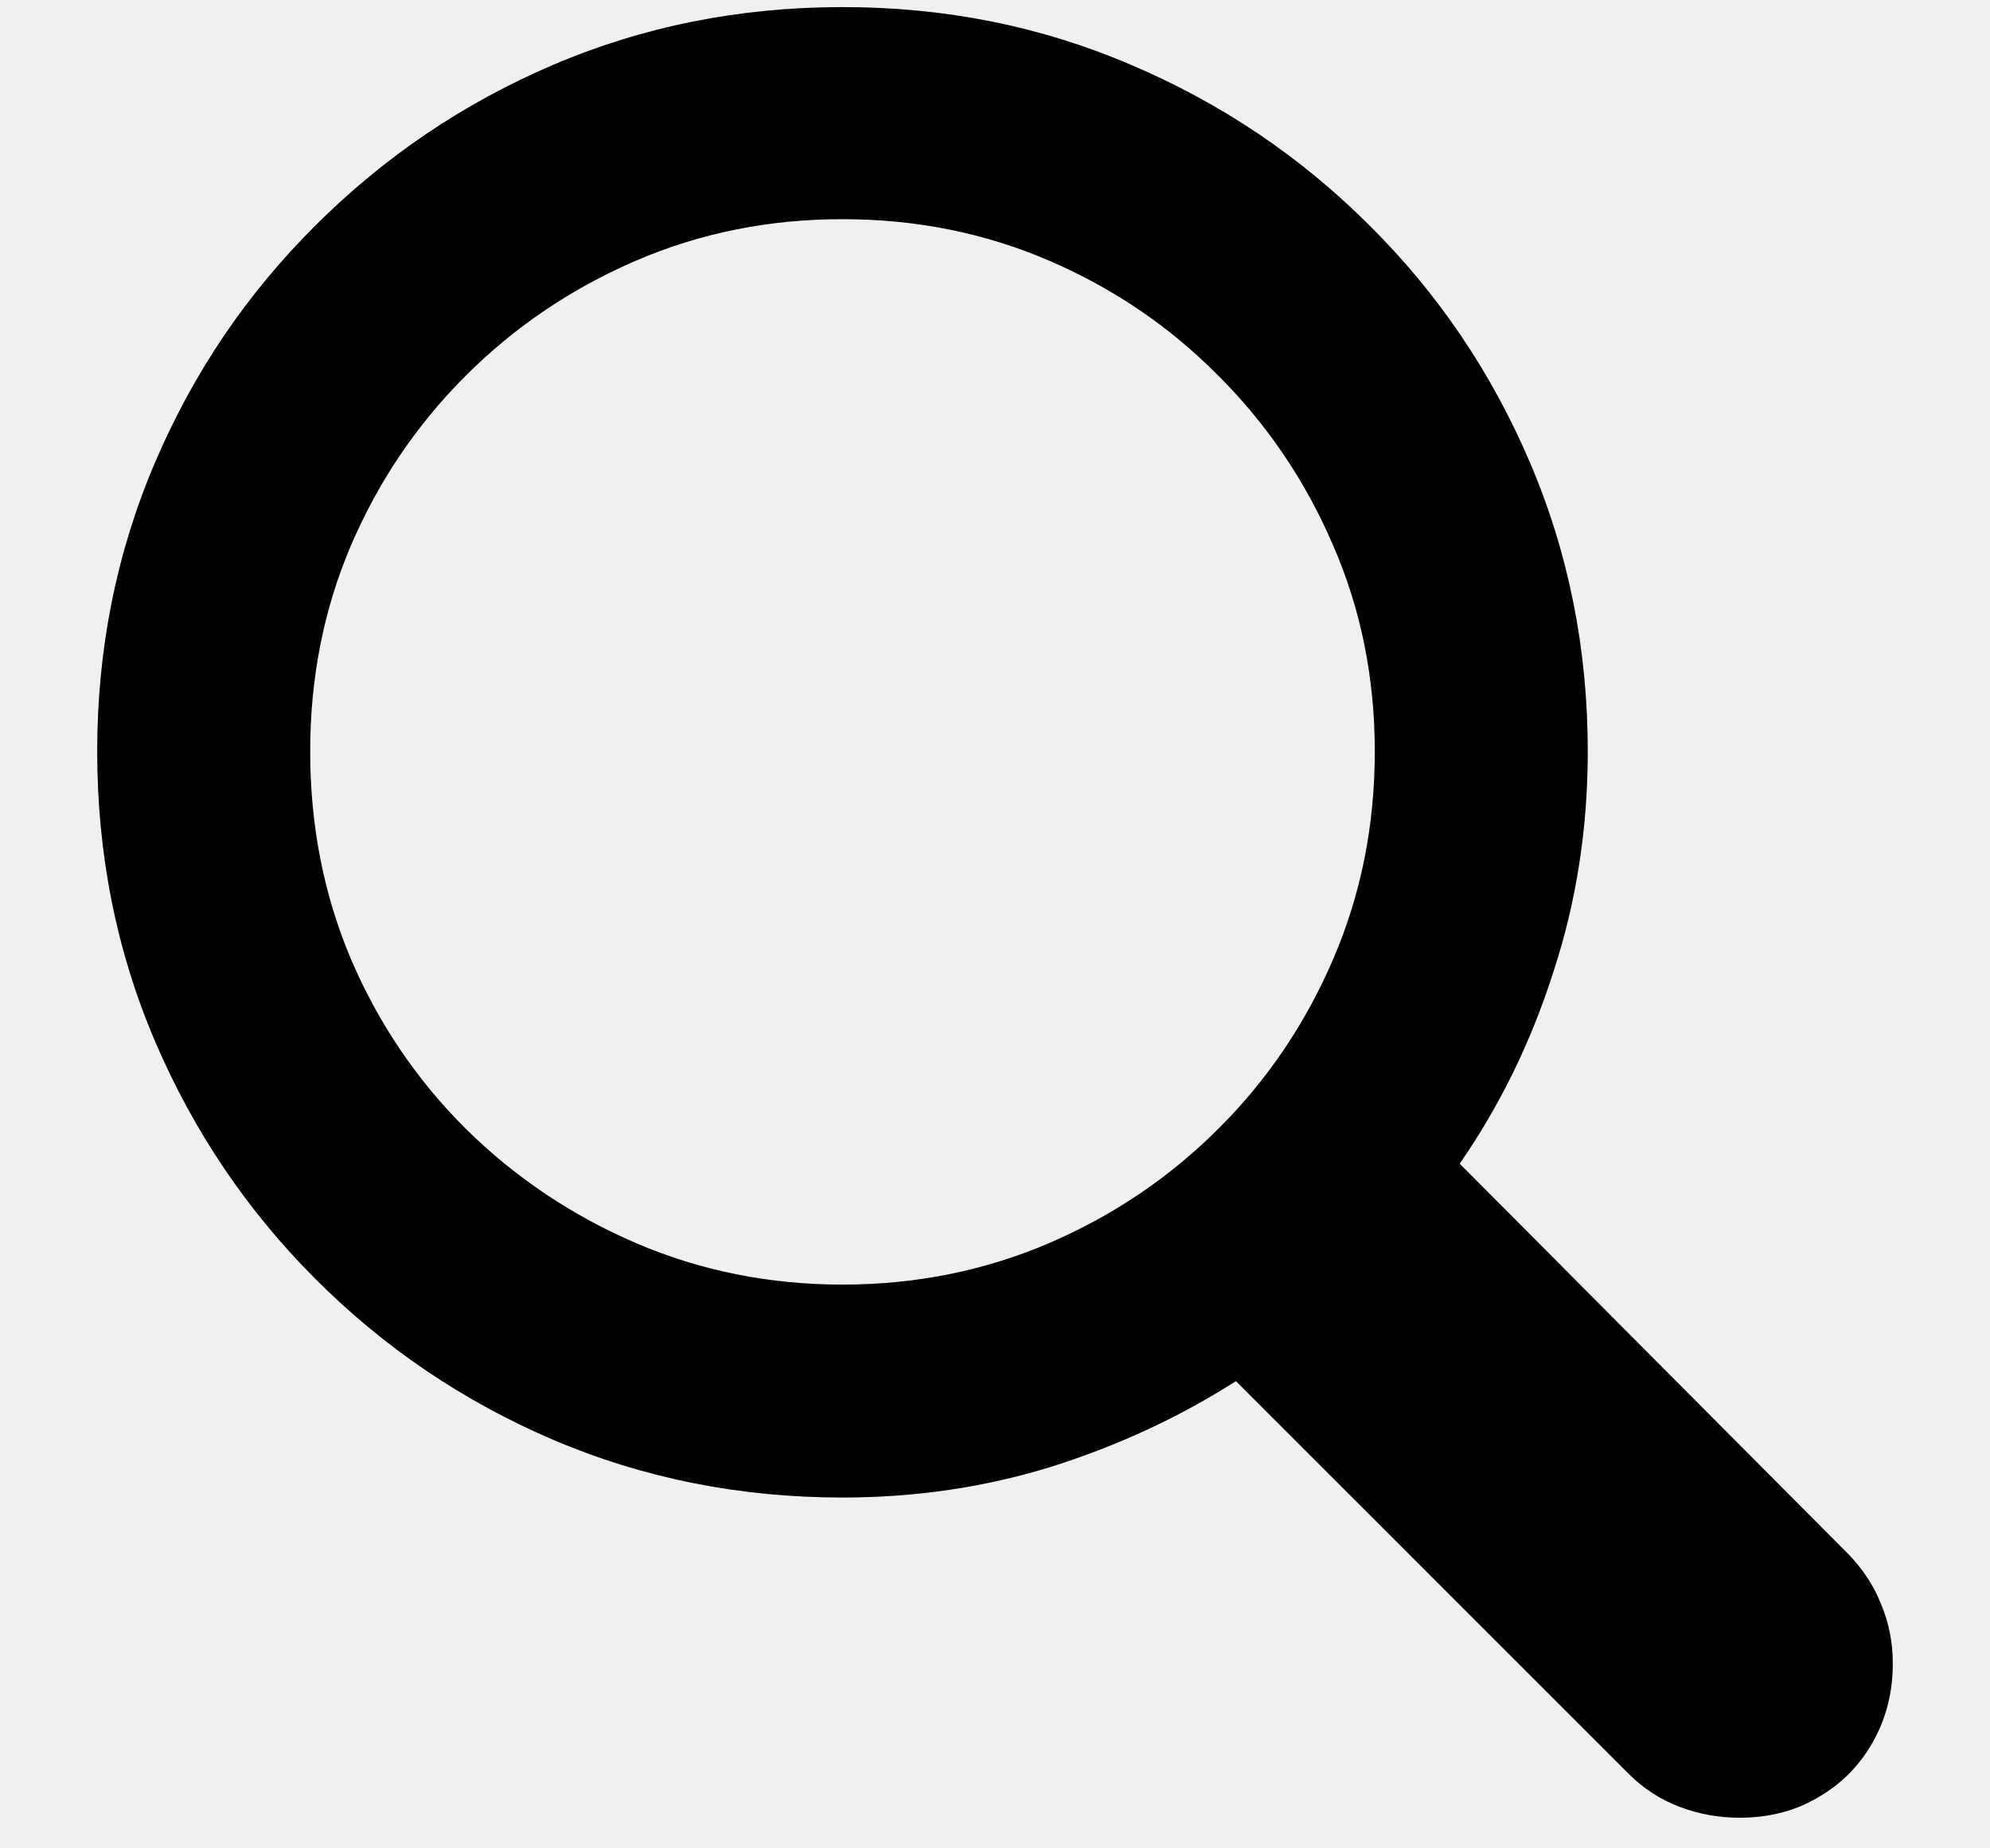
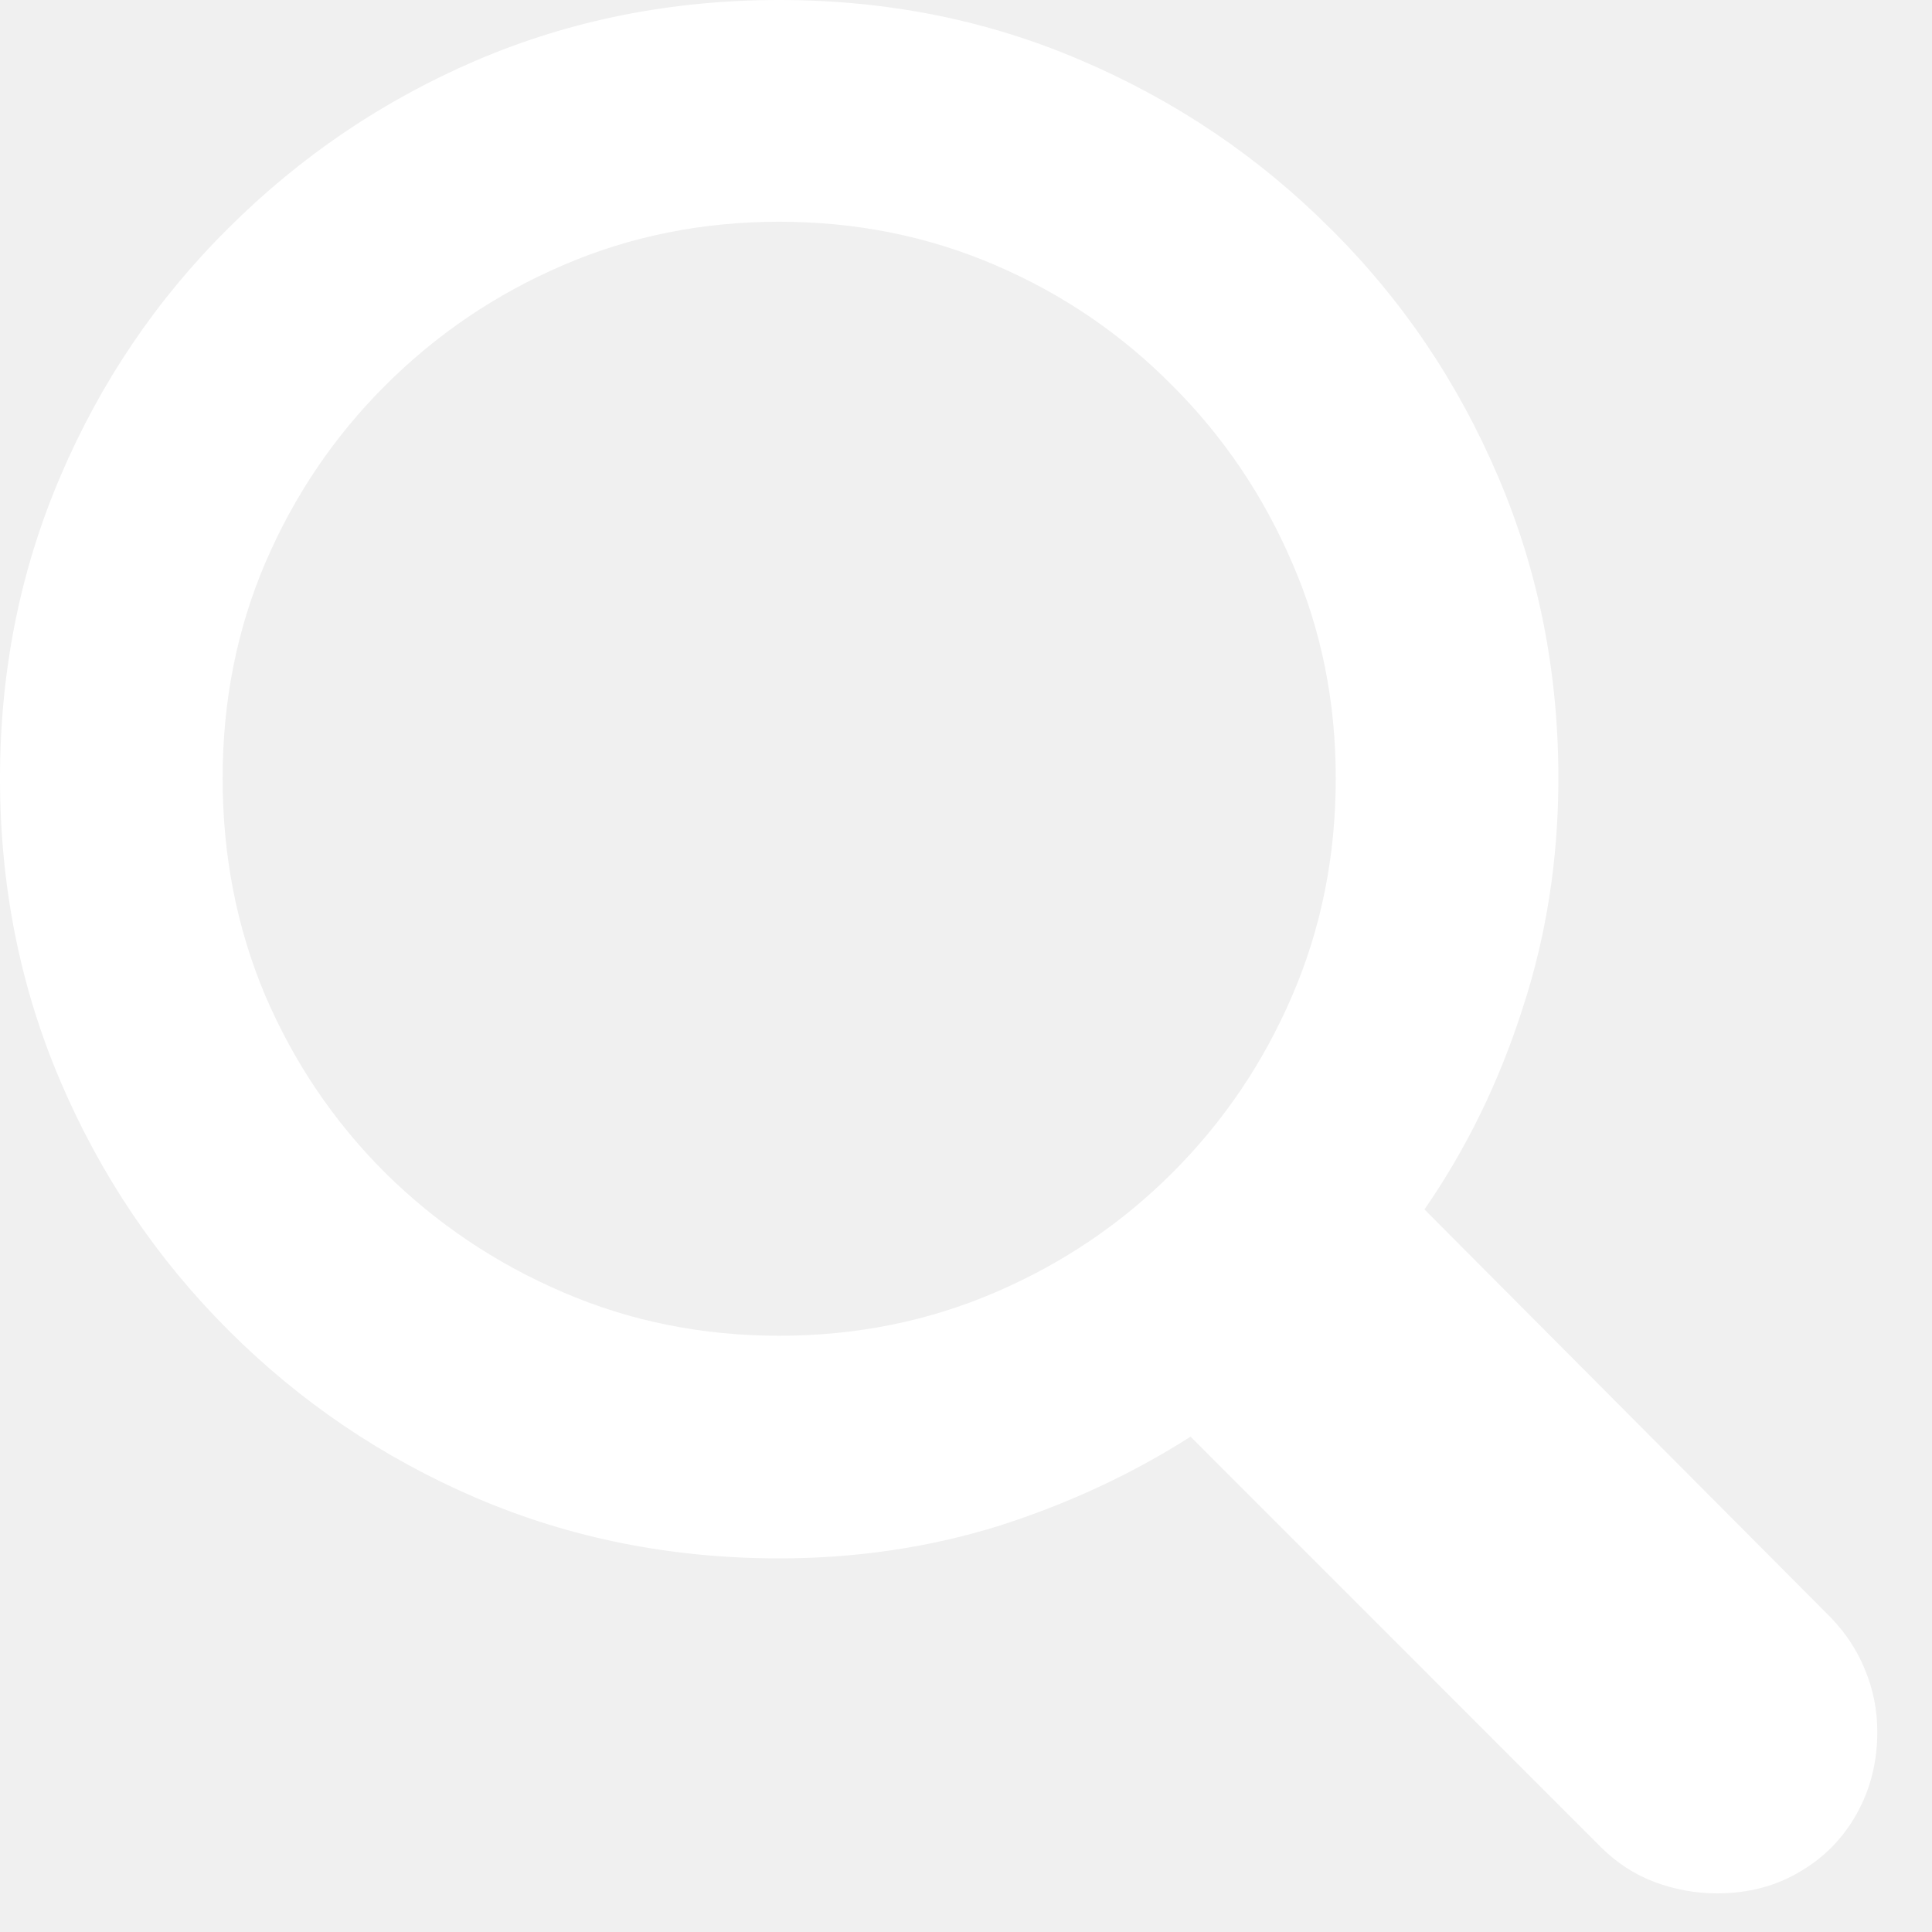
- <svg xmlns="http://www.w3.org/2000/svg" width="14" height="13" viewBox="0 0 14 13" fill="none">
-   <path d="M0.684 5.287C0.684 4.568 0.819 3.891 1.09 3.256C1.361 2.621 1.738 2.065 2.22 1.586C2.703 1.104 3.259 0.727 3.89 0.457C4.524 0.186 5.204 0.05 5.927 0.05C6.651 0.05 7.328 0.186 7.958 0.457C8.593 0.727 9.152 1.104 9.634 1.586C10.117 2.065 10.493 2.621 10.764 3.256C11.035 3.891 11.17 4.568 11.17 5.287C11.17 5.829 11.09 6.345 10.929 6.836C10.773 7.327 10.553 7.778 10.269 8.188L13.005 10.937C13.106 11.042 13.183 11.159 13.233 11.286C13.288 11.417 13.316 11.556 13.316 11.705C13.316 11.908 13.269 12.092 13.176 12.257C13.083 12.422 12.956 12.551 12.795 12.644C12.635 12.741 12.448 12.79 12.237 12.79C12.093 12.79 11.953 12.765 11.818 12.714C11.682 12.663 11.562 12.585 11.456 12.479L8.695 9.718C8.297 9.972 7.863 10.173 7.394 10.321C6.928 10.465 6.439 10.537 5.927 10.537C5.204 10.537 4.524 10.401 3.89 10.13C3.259 9.86 2.703 9.483 2.22 9C1.738 8.518 1.361 7.959 1.09 7.325C0.819 6.69 0.684 6.011 0.684 5.287ZM2.182 5.287C2.182 5.808 2.277 6.294 2.468 6.747C2.662 7.2 2.931 7.598 3.274 7.94C3.621 8.283 4.021 8.552 4.474 8.747C4.926 8.941 5.411 9.039 5.927 9.039C6.444 9.039 6.928 8.941 7.381 8.747C7.834 8.552 8.231 8.283 8.574 7.94C8.917 7.598 9.186 7.2 9.38 6.747C9.575 6.294 9.672 5.808 9.672 5.287C9.672 4.771 9.575 4.288 9.38 3.84C9.186 3.387 8.917 2.989 8.574 2.646C8.231 2.299 7.834 2.029 7.381 1.834C6.928 1.639 6.444 1.542 5.927 1.542C5.411 1.542 4.926 1.639 4.474 1.834C4.021 2.029 3.621 2.299 3.274 2.646C2.931 2.989 2.662 3.387 2.468 3.84C2.277 4.288 2.182 4.771 2.182 5.287Z" fill="black" />
-   <path d="M0.684 5.287C0.684 4.568 0.819 3.891 1.09 3.256C1.361 2.621 1.738 2.065 2.22 1.586C2.703 1.104 3.259 0.727 3.89 0.457C4.524 0.186 5.204 0.05 5.927 0.05C6.651 0.05 7.328 0.186 7.958 0.457C8.593 0.727 9.152 1.104 9.634 1.586C10.117 2.065 10.493 2.621 10.764 3.256C11.035 3.891 11.17 4.568 11.17 5.287C11.17 5.829 11.09 6.345 10.929 6.836C10.773 7.327 10.553 7.778 10.269 8.188L13.005 10.937C13.106 11.042 13.183 11.159 13.233 11.286C13.288 11.417 13.316 11.556 13.316 11.705C13.316 11.908 13.269 12.092 13.176 12.257C13.083 12.422 12.956 12.551 12.795 12.644C12.635 12.741 12.448 12.79 12.237 12.79C12.093 12.79 11.953 12.765 11.818 12.714C11.682 12.663 11.562 12.585 11.456 12.479L8.695 9.718C8.297 9.972 7.863 10.173 7.394 10.321C6.928 10.465 6.439 10.537 5.927 10.537C5.204 10.537 4.524 10.401 3.89 10.13C3.259 9.86 2.703 9.483 2.22 9C1.738 8.518 1.361 7.959 1.09 7.325C0.819 6.69 0.684 6.011 0.684 5.287ZM2.182 5.287C2.182 5.808 2.277 6.294 2.468 6.747C2.662 7.2 2.931 7.598 3.274 7.94C3.621 8.283 4.021 8.552 4.474 8.747C4.926 8.941 5.411 9.039 5.927 9.039C6.444 9.039 6.928 8.941 7.381 8.747C7.834 8.552 8.231 8.283 8.574 7.94C8.917 7.598 9.186 7.2 9.38 6.747C9.575 6.294 9.672 5.808 9.672 5.287C9.672 4.771 9.575 4.288 9.38 3.84C9.186 3.387 8.917 2.989 8.574 2.646C8.231 2.299 7.834 2.029 7.381 1.834C6.928 1.639 6.444 1.542 5.927 1.542C5.411 1.542 4.926 1.639 4.474 1.834C4.021 2.029 3.621 2.299 3.274 2.646C2.931 2.989 2.662 3.387 2.468 3.84C2.277 4.288 2.182 4.771 2.182 5.287Z" fill="black" fill-opacity="0.2" />
+ <svg xmlns="http://www.w3.org/2000/svg" width="13" height="13" viewBox="0 0 13 13" fill="none">
+   <path d="M0 5.237C0 4.517 0.135 3.84 0.406 3.206C0.677 2.571 1.054 2.014 1.536 1.536C2.019 1.054 2.575 0.677 3.206 0.406C3.84 0.135 4.52 0 5.243 0C5.967 0 6.644 0.135 7.274 0.406C7.909 0.677 8.468 1.054 8.95 1.536C9.433 2.014 9.809 2.571 10.08 3.206C10.351 3.84 10.486 4.517 10.486 5.237C10.486 5.778 10.406 6.295 10.245 6.786C10.088 7.277 9.869 7.727 9.585 8.138L12.321 10.886C12.422 10.992 12.498 11.108 12.549 11.235C12.604 11.367 12.632 11.506 12.632 11.654C12.632 11.857 12.585 12.041 12.492 12.207C12.399 12.372 12.272 12.501 12.111 12.594C11.95 12.691 11.764 12.74 11.553 12.74C11.409 12.74 11.269 12.714 11.134 12.664C10.998 12.613 10.878 12.534 10.772 12.429L8.011 9.667C7.613 9.921 7.179 10.122 6.709 10.271C6.244 10.414 5.755 10.486 5.243 10.486C4.52 10.486 3.84 10.351 3.206 10.08C2.575 9.809 2.019 9.433 1.536 8.95C1.054 8.468 0.677 7.909 0.406 7.274C0.135 6.64 0 5.96 0 5.237ZM1.498 5.237C1.498 5.757 1.593 6.244 1.784 6.697C1.978 7.15 2.247 7.547 2.59 7.89C2.937 8.233 3.337 8.502 3.79 8.696C4.242 8.891 4.727 8.988 5.243 8.988C5.759 8.988 6.244 8.891 6.697 8.696C7.15 8.502 7.547 8.233 7.89 7.89C8.233 7.547 8.502 7.15 8.696 6.697C8.891 6.244 8.988 5.757 8.988 5.237C8.988 4.721 8.891 4.238 8.696 3.79C8.502 3.337 8.233 2.939 7.89 2.596C7.547 2.249 7.15 1.978 6.697 1.784C6.244 1.589 5.759 1.492 5.243 1.492C4.727 1.492 4.242 1.589 3.79 1.784C3.337 1.978 2.937 2.249 2.59 2.596C2.247 2.939 1.978 3.337 1.784 3.79C1.593 4.238 1.498 4.721 1.498 5.237Z" fill="white" />
</svg>
